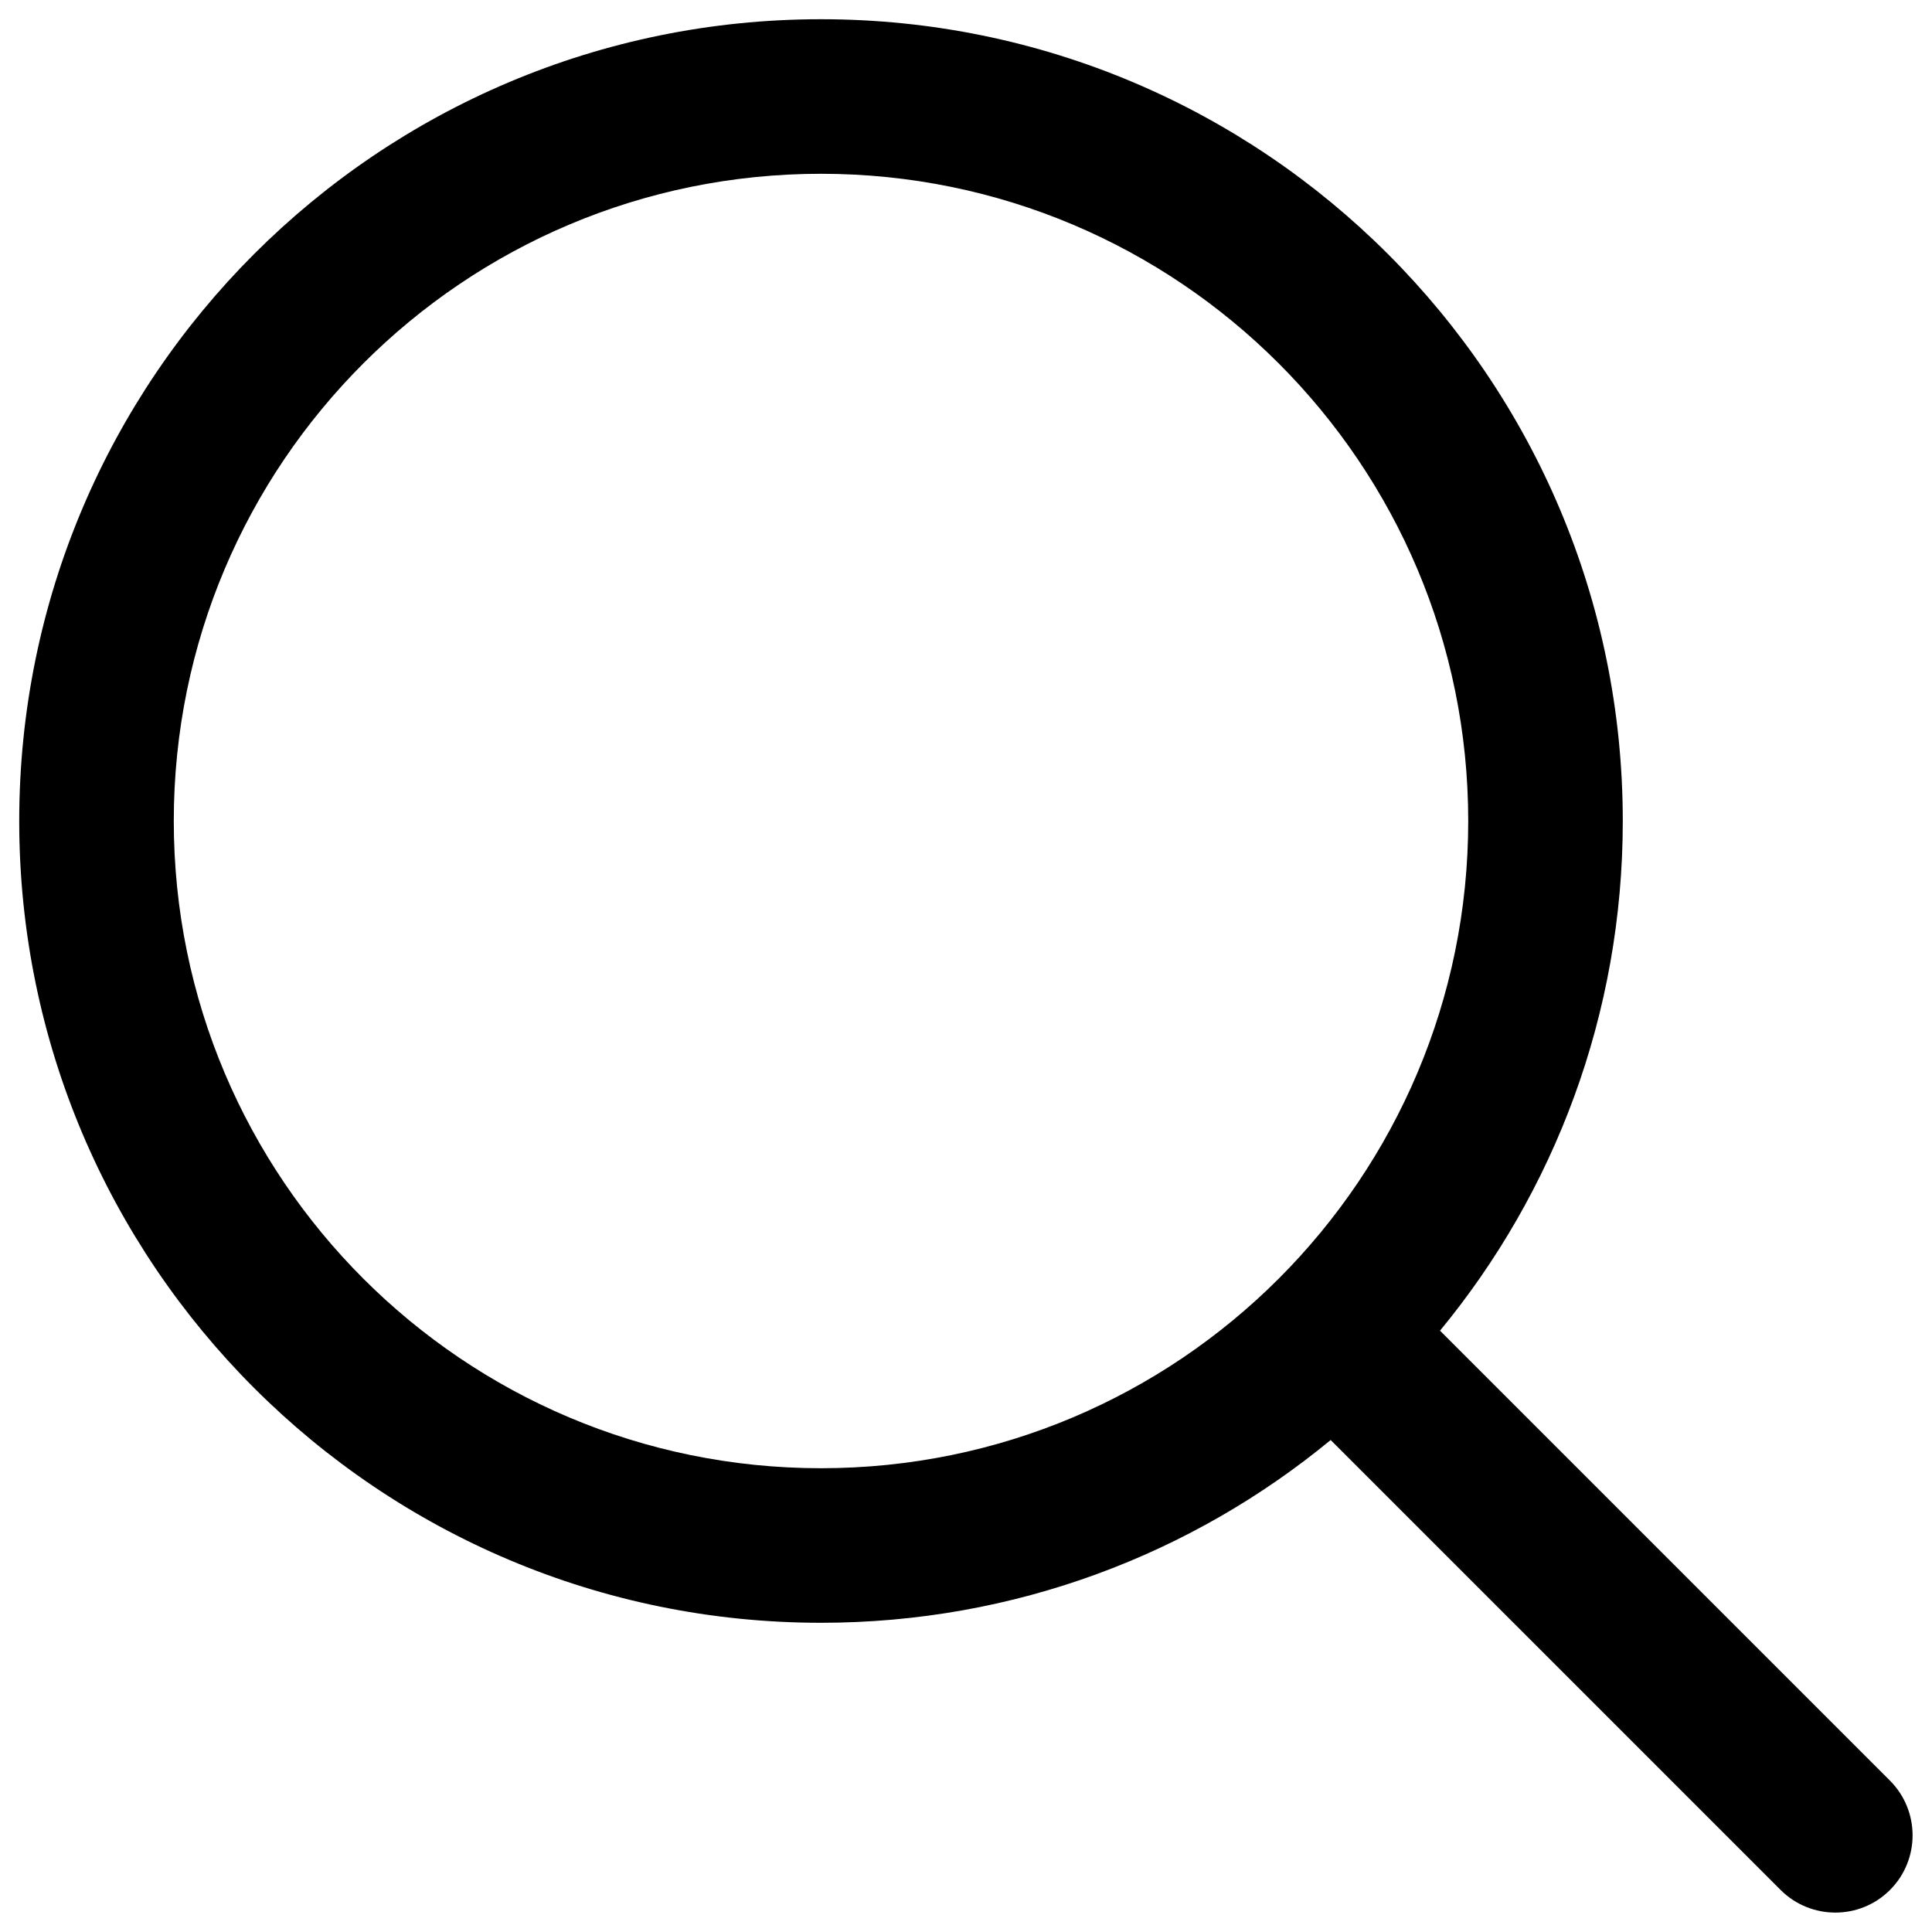
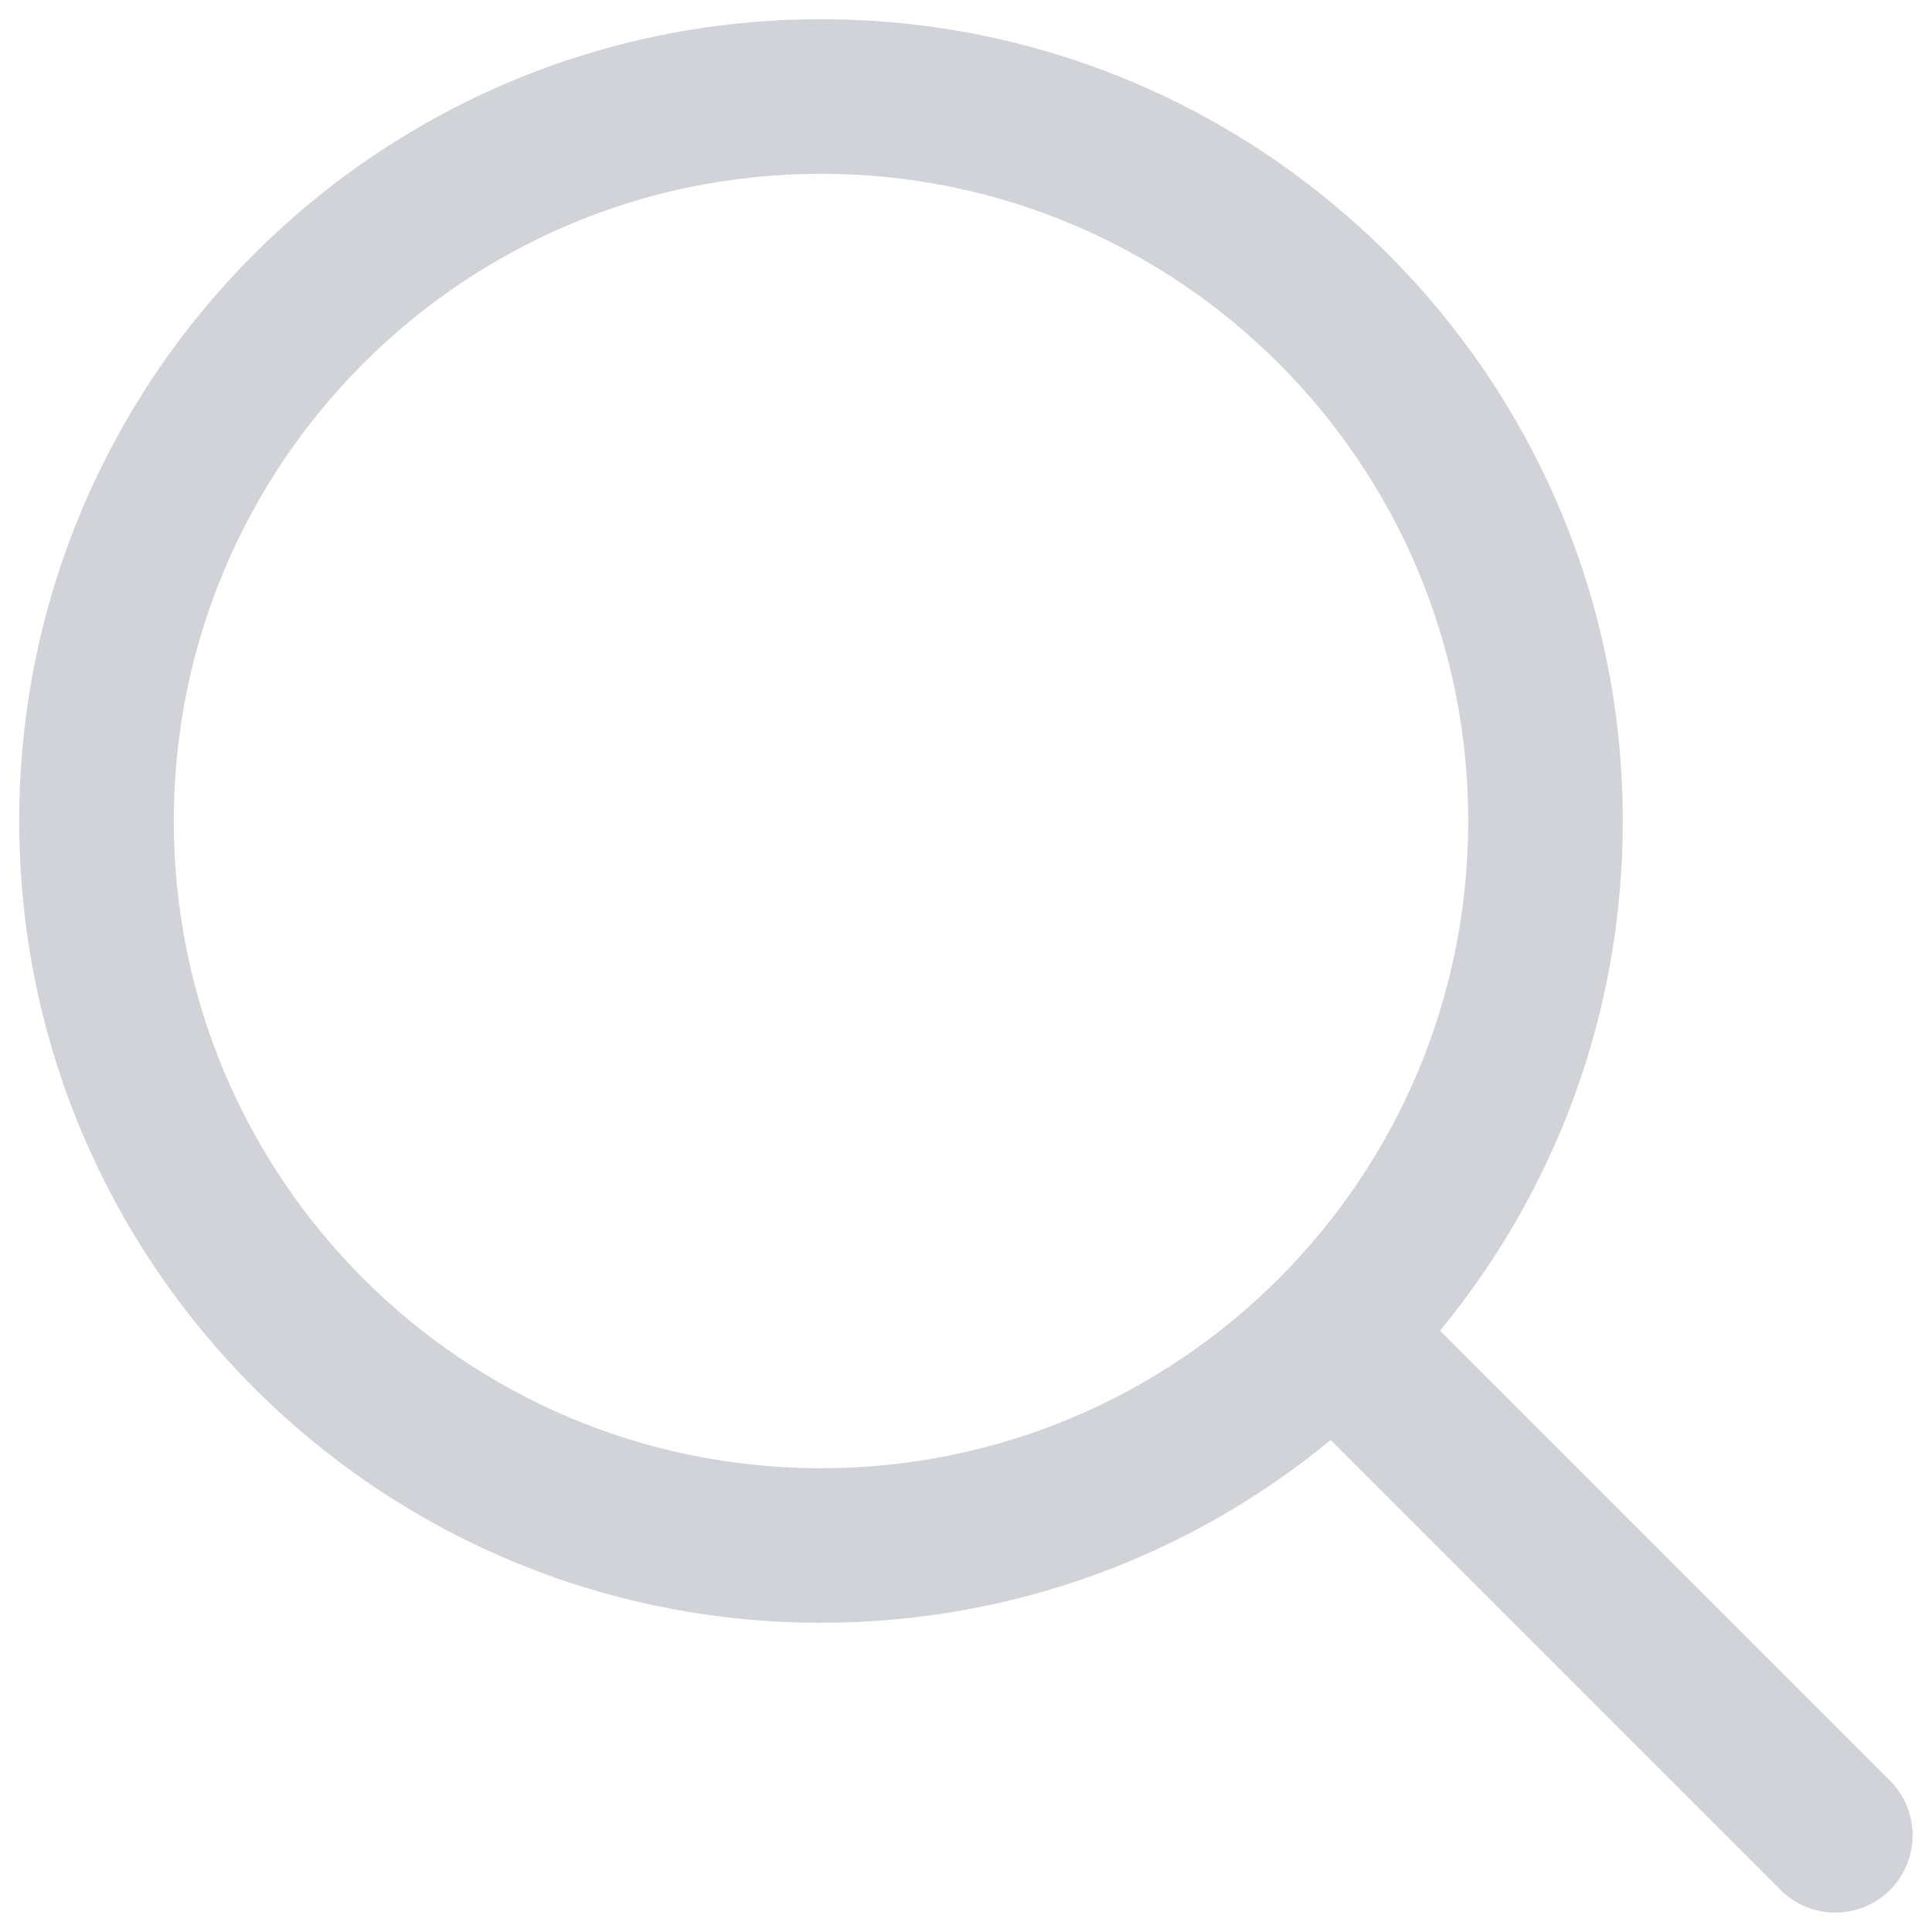
- <svg xmlns="http://www.w3.org/2000/svg" width="20" height="20" viewBox="0 0 20 20" fill="none">
-   <path fill-rule="evenodd" clip-rule="evenodd" d="M8.499 0.199C3.915 0.199 0.199 3.915 0.199 8.499C0.199 13.083 3.915 16.799 8.499 16.799C10.503 16.799 12.341 16.089 13.775 14.907L18.433 19.565C18.746 19.877 19.253 19.877 19.565 19.565C19.877 19.253 19.877 18.746 19.565 18.433L14.907 13.775C16.089 12.341 16.799 10.503 16.799 8.499C16.799 3.915 13.083 0.199 8.499 0.199ZM1.799 8.499C1.799 4.799 4.799 1.799 8.499 1.799C12.2 1.799 15.199 4.799 15.199 8.499C15.199 12.2 12.2 15.199 8.499 15.199C4.799 15.199 1.799 12.2 1.799 8.499Z" fill="currentColor" />
+ <svg xmlns="http://www.w3.org/2000/svg" width="20" height="20" viewBox="0 0 20 20" fill="#d1d3d8">
+   <path fill-rule="evenodd" clip-rule="evenodd" d="M8.499 0.199C3.915 0.199 0.199 3.915 0.199 8.499C0.199 13.083 3.915 16.799 8.499 16.799C10.503 16.799 12.341 16.089 13.775 14.907L18.433 19.565C18.746 19.877 19.253 19.877 19.565 19.565C19.877 19.253 19.877 18.746 19.565 18.433L14.907 13.775C16.089 12.341 16.799 10.503 16.799 8.499C16.799 3.915 13.083 0.199 8.499 0.199ZM1.799 8.499C1.799 4.799 4.799 1.799 8.499 1.799C12.2 1.799 15.199 4.799 15.199 8.499C15.199 12.2 12.2 15.199 8.499 15.199C4.799 15.199 1.799 12.2 1.799 8.499Z" fill="#d1d3d8" />
</svg>
